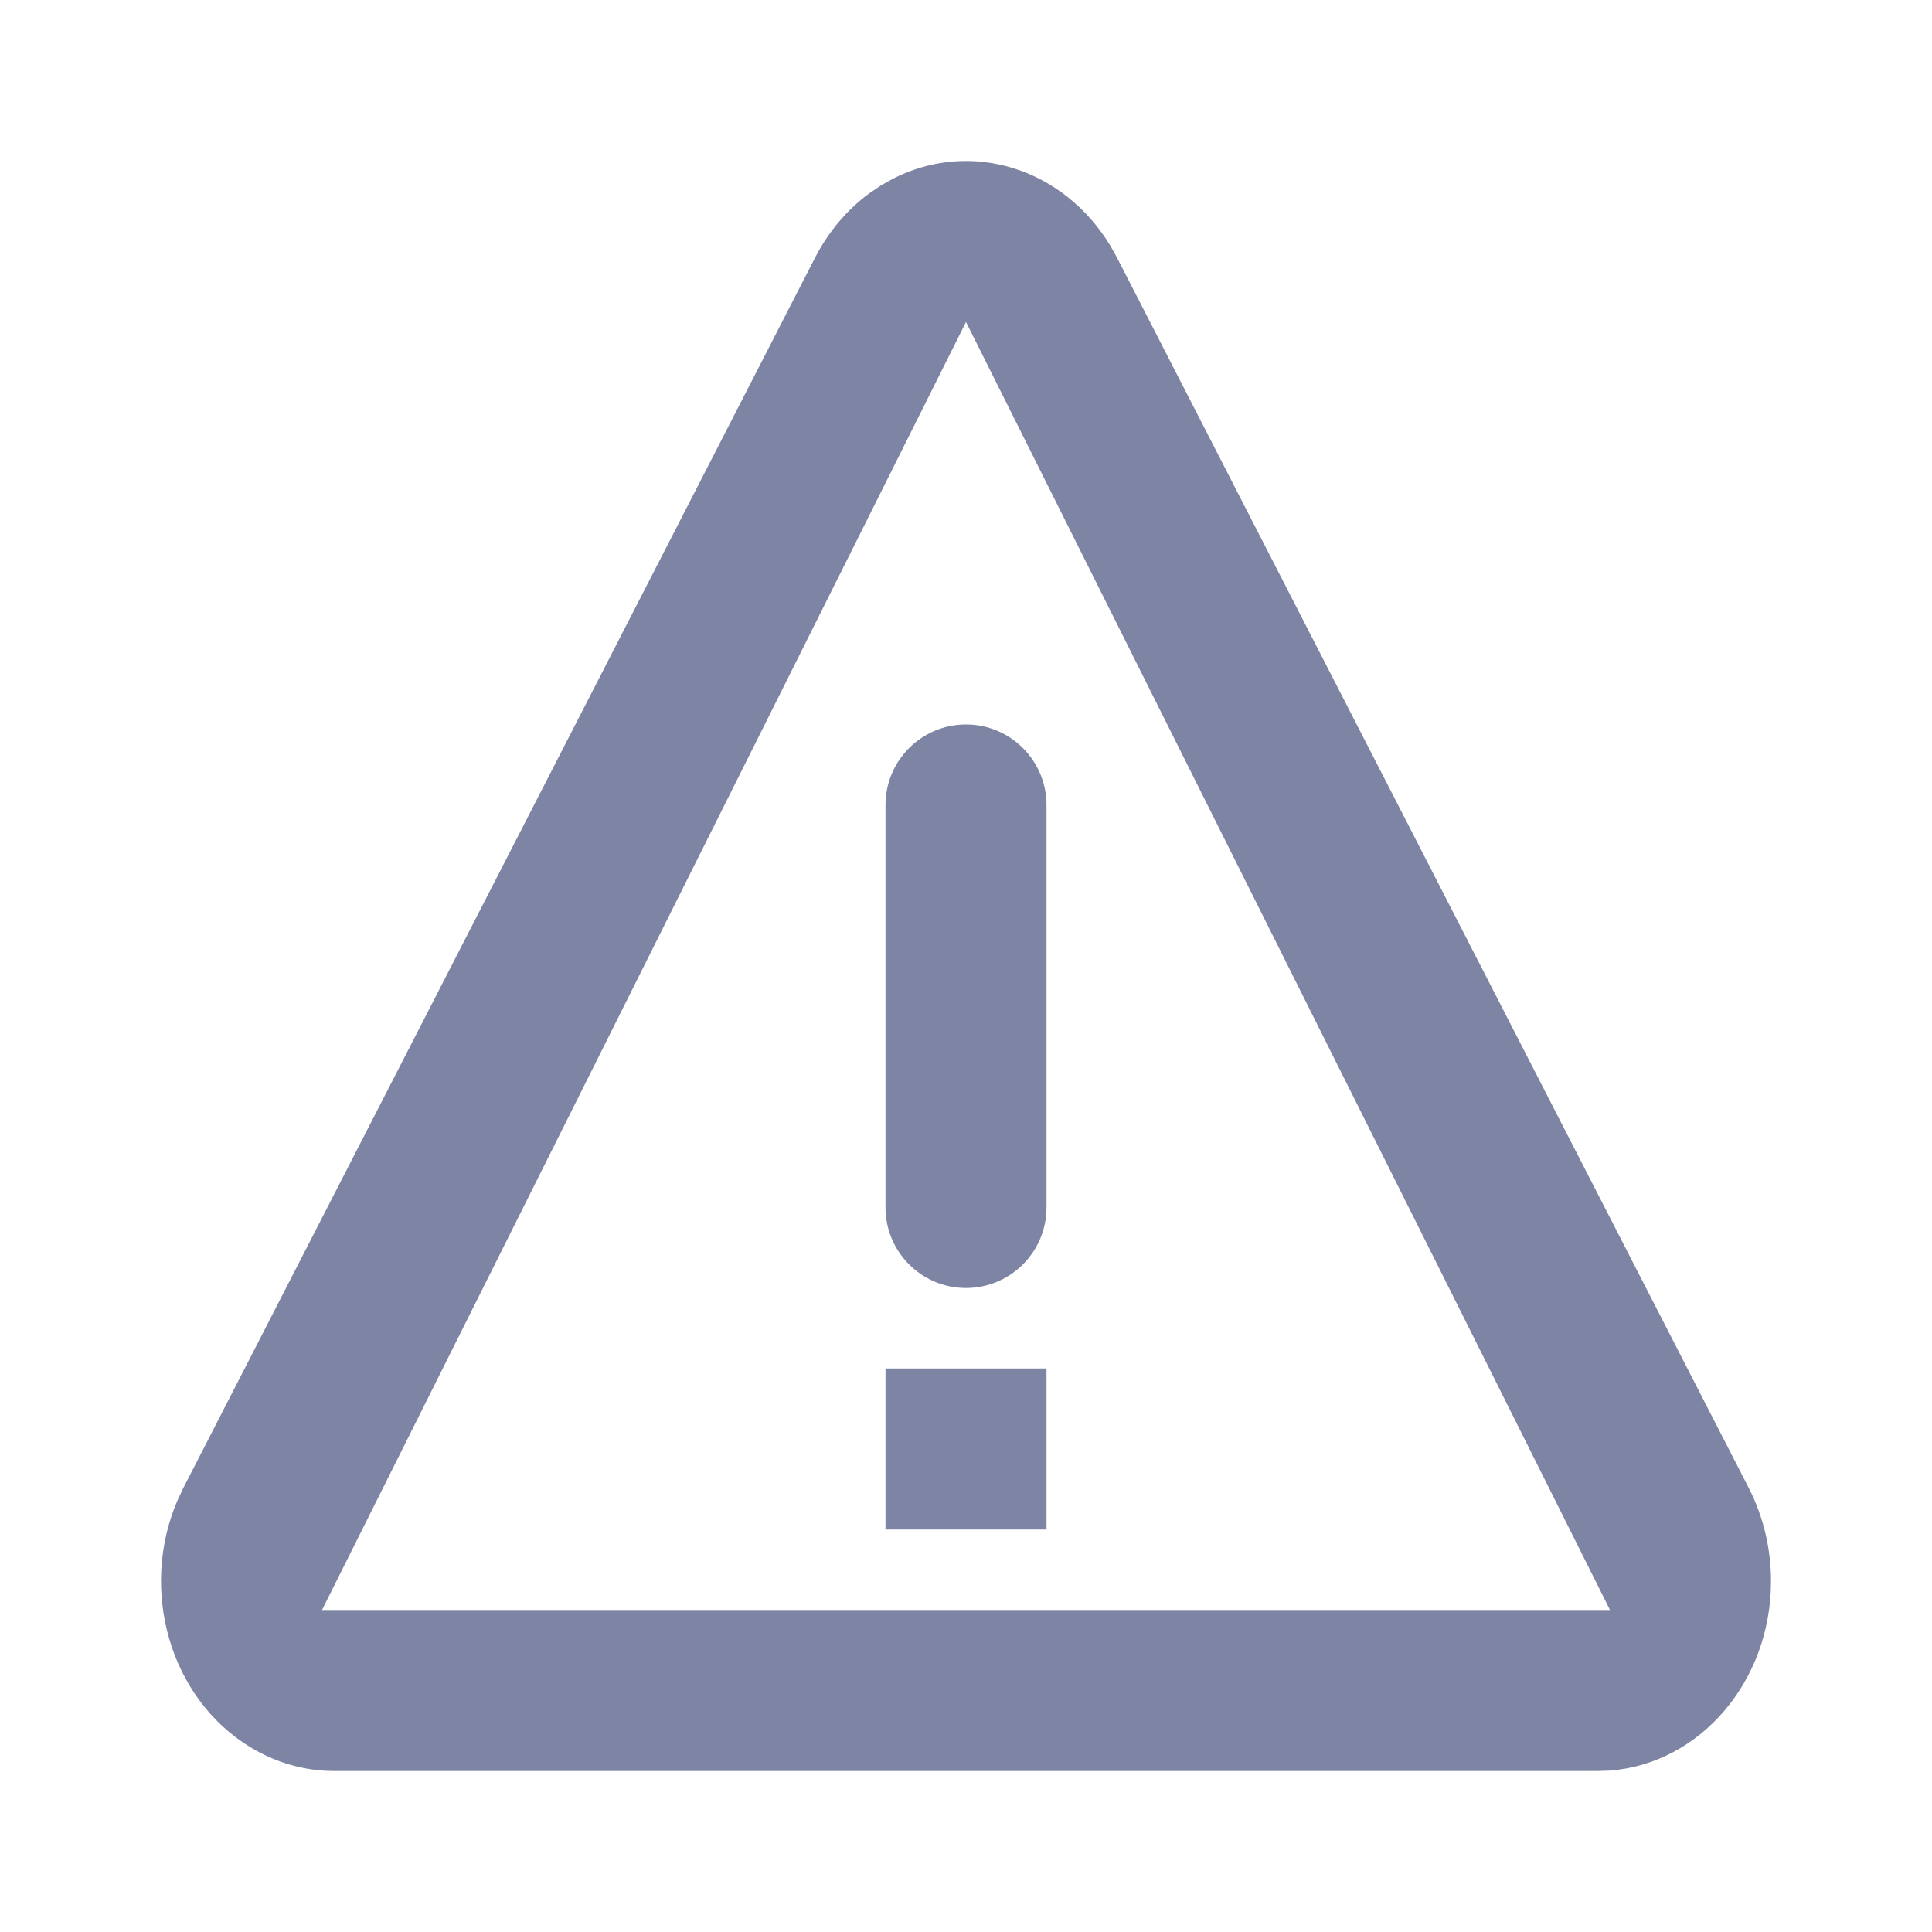
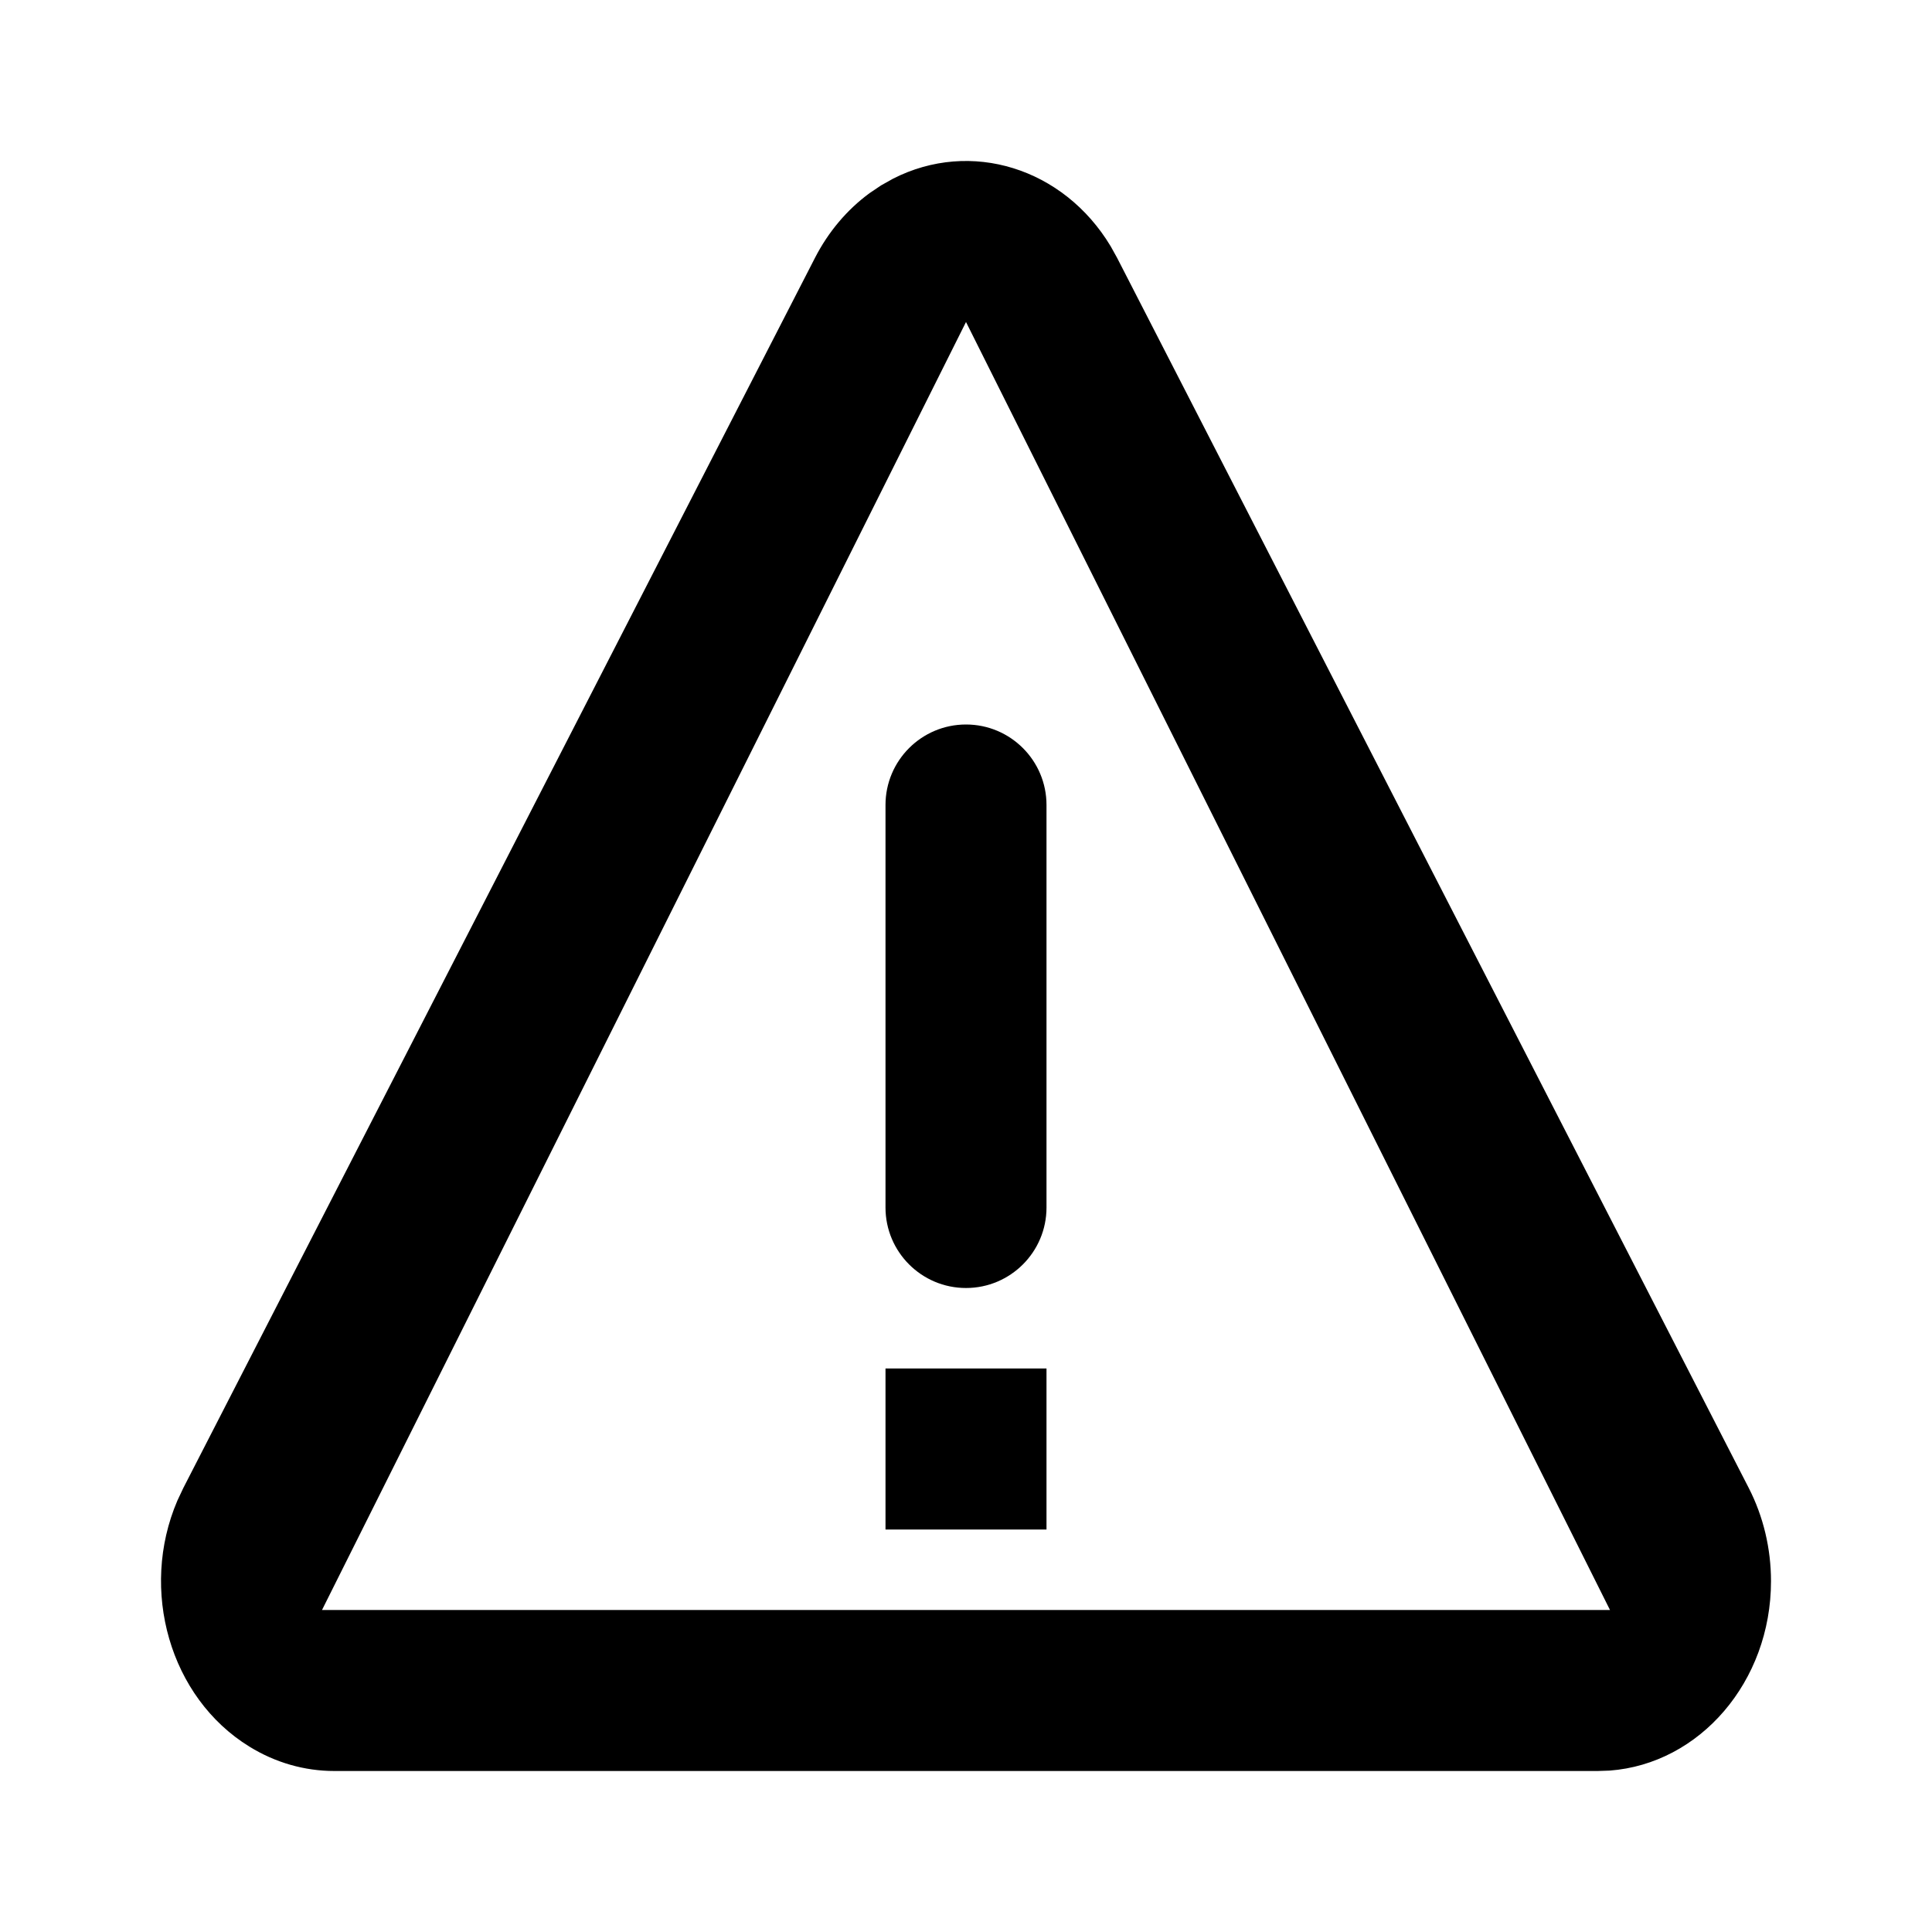
<svg xmlns="http://www.w3.org/2000/svg" width="24" height="24" viewBox="0 0 24 24" fill="none">
-   <path fill-rule="evenodd" clip-rule="evenodd" d="M13.797 3.059L13.877 3.203L21.724 18.485C21.905 18.838 22 19.237 22 19.642C22 20.89 21.115 21.912 19.995 21.995L19.847 22H4.153C3.783 22 3.42 21.896 3.098 21.697C2.109 21.088 1.729 19.75 2.203 18.642L2.277 18.485L10.124 3.203C10.29 2.88 10.522 2.605 10.801 2.4L10.945 2.303L11.095 2.219C12.059 1.728 13.211 2.085 13.797 3.059ZM12 4L4 20H20L12 4ZM13 17V19H11V17H13ZM12 9C12.552 9 13 9.448 13 10V15C13 15.552 12.552 16 12 16C11.448 16 11 15.552 11 15V10C11 9.448 11.448 9 12 9Z" fill="#7E84A3" />
+   <path fill-rule="evenodd" clip-rule="evenodd" d="M13.797 3.059L13.877 3.203L21.724 18.485C21.905 18.838 22 19.237 22 19.642C22 20.89 21.115 21.912 19.995 21.995L19.847 22H4.153C3.783 22 3.42 21.896 3.098 21.697C2.109 21.088 1.729 19.75 2.203 18.642L2.277 18.485L10.124 3.203C10.29 2.88 10.522 2.605 10.801 2.4L10.945 2.303L11.095 2.219C12.059 1.728 13.211 2.085 13.797 3.059ZM12 4L4 20H20L12 4ZM13 17V19H11V17H13ZM12 9C12.552 9 13 9.448 13 10V15C13 15.552 12.552 16 12 16C11.448 16 11 15.552 11 15V10C11 9.448 11.448 9 12 9Z" fill="#000000" />
</svg>
